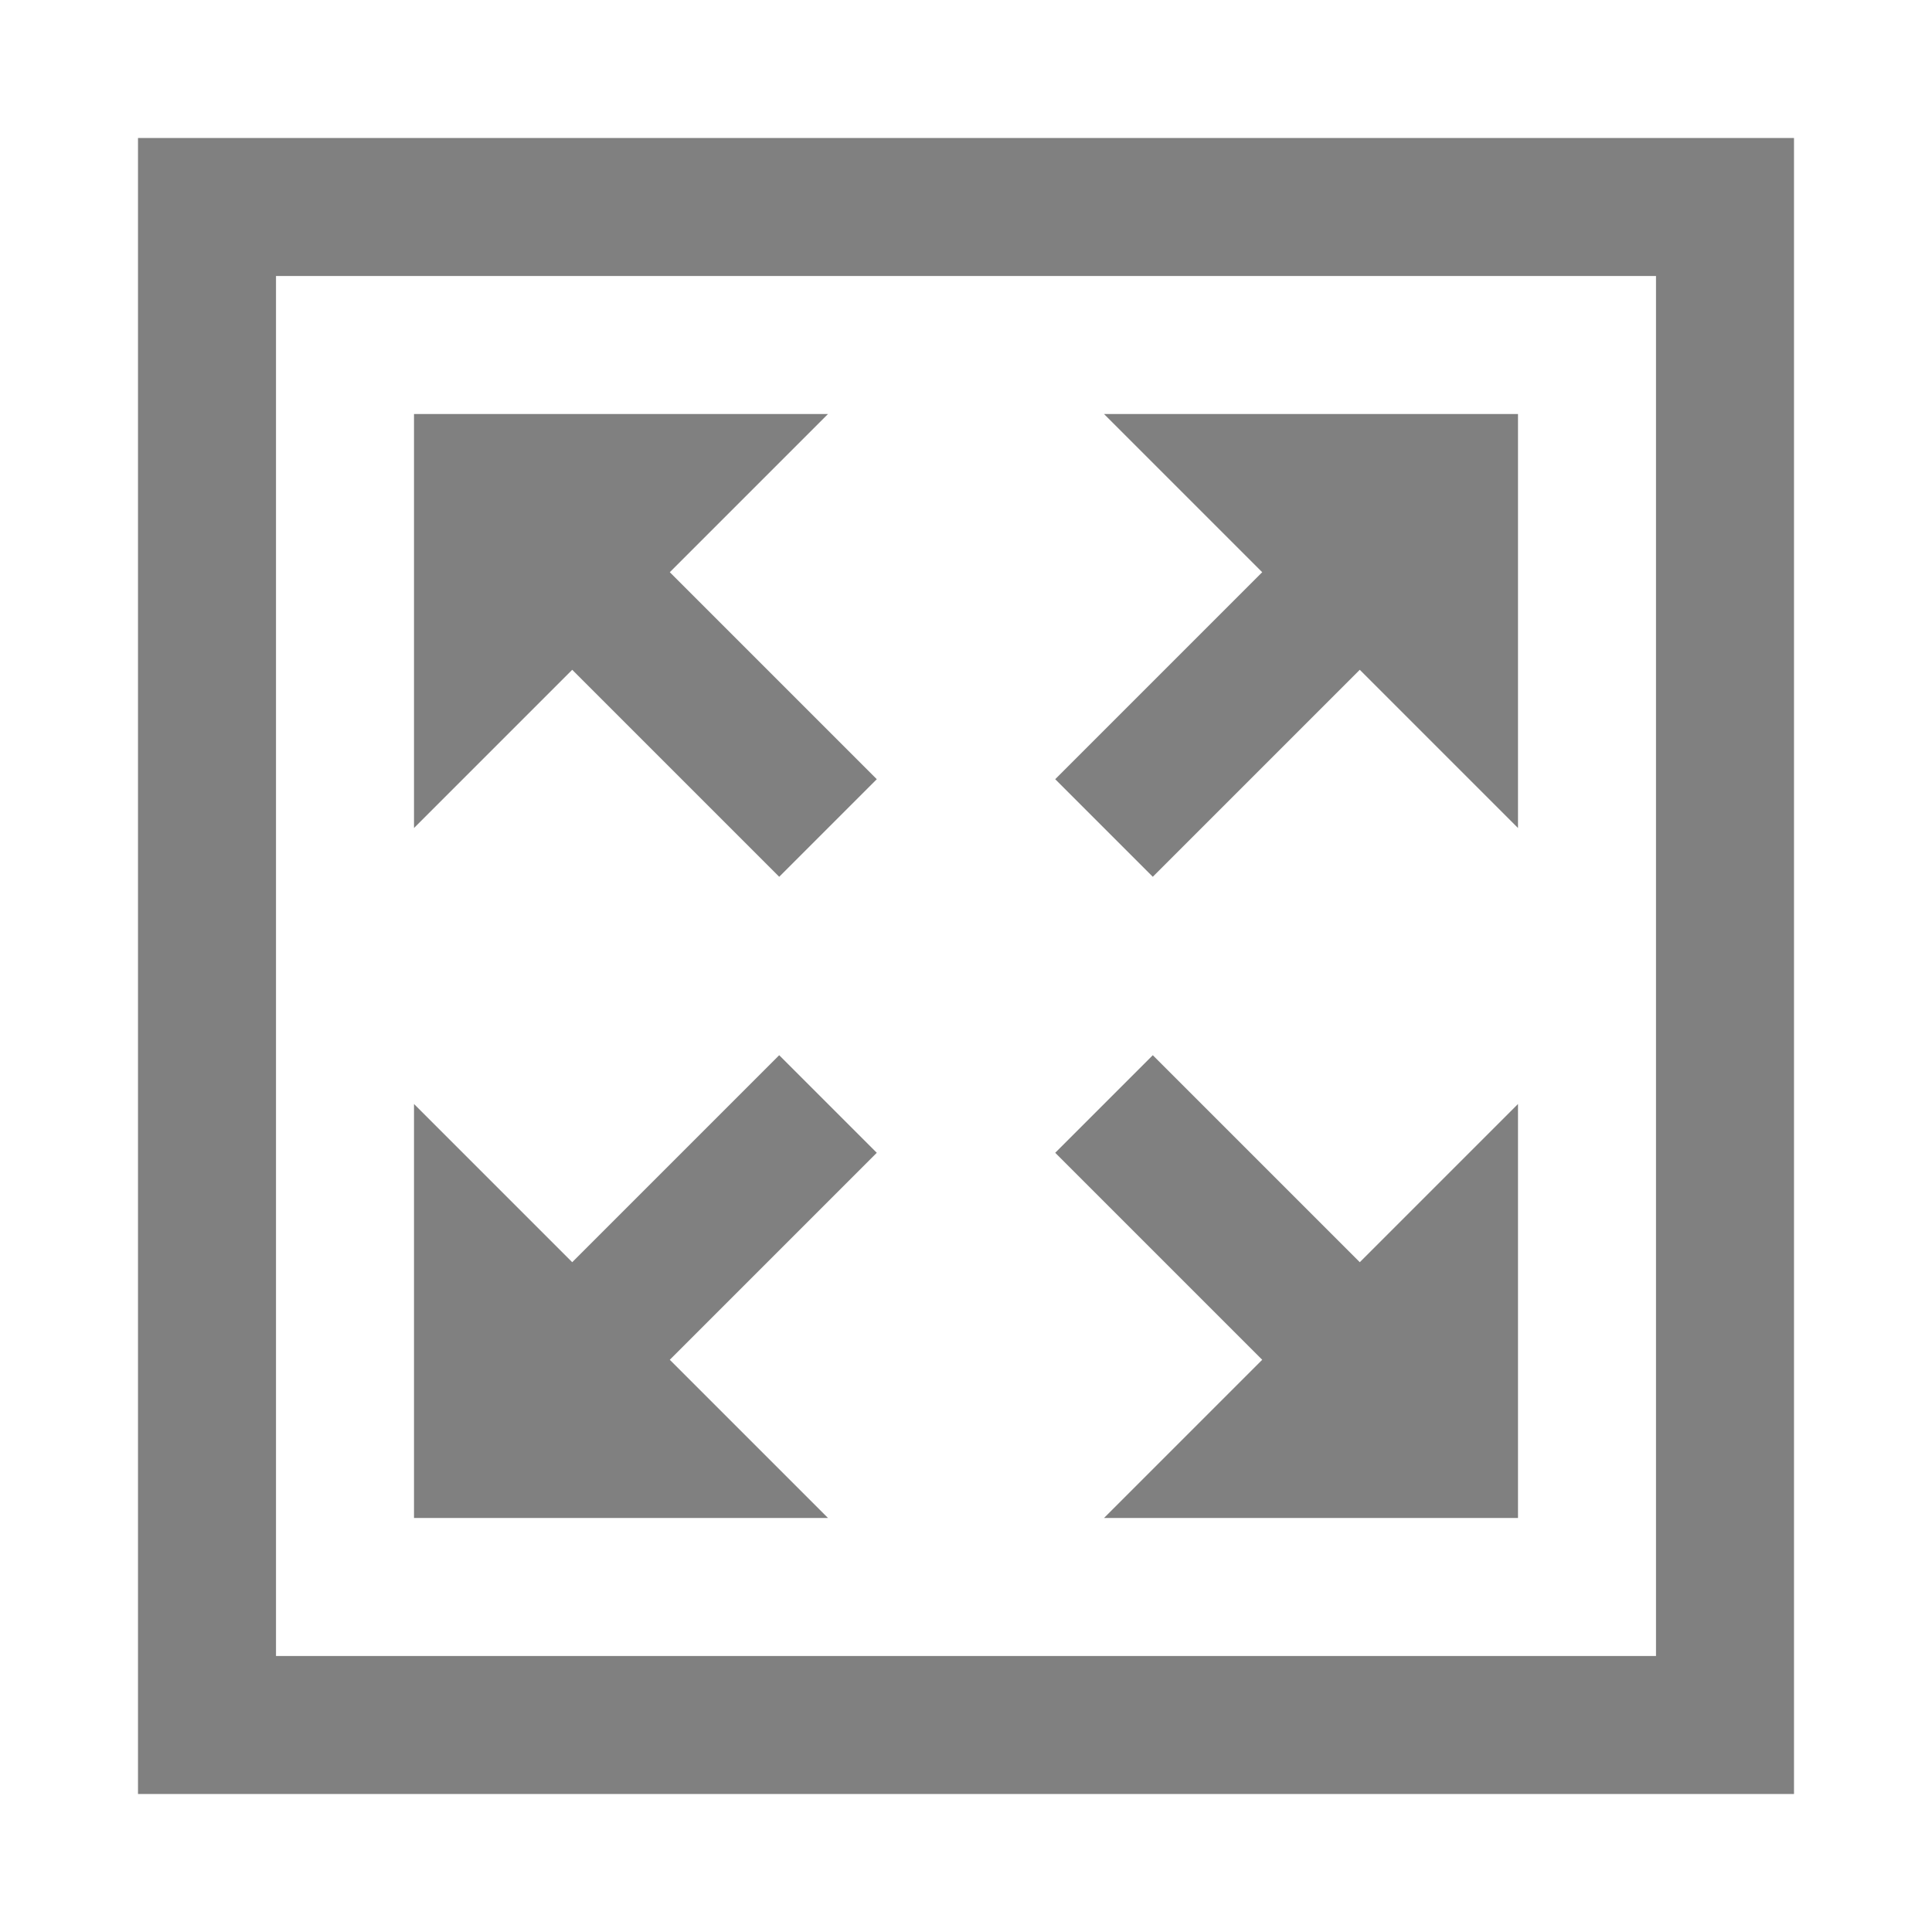
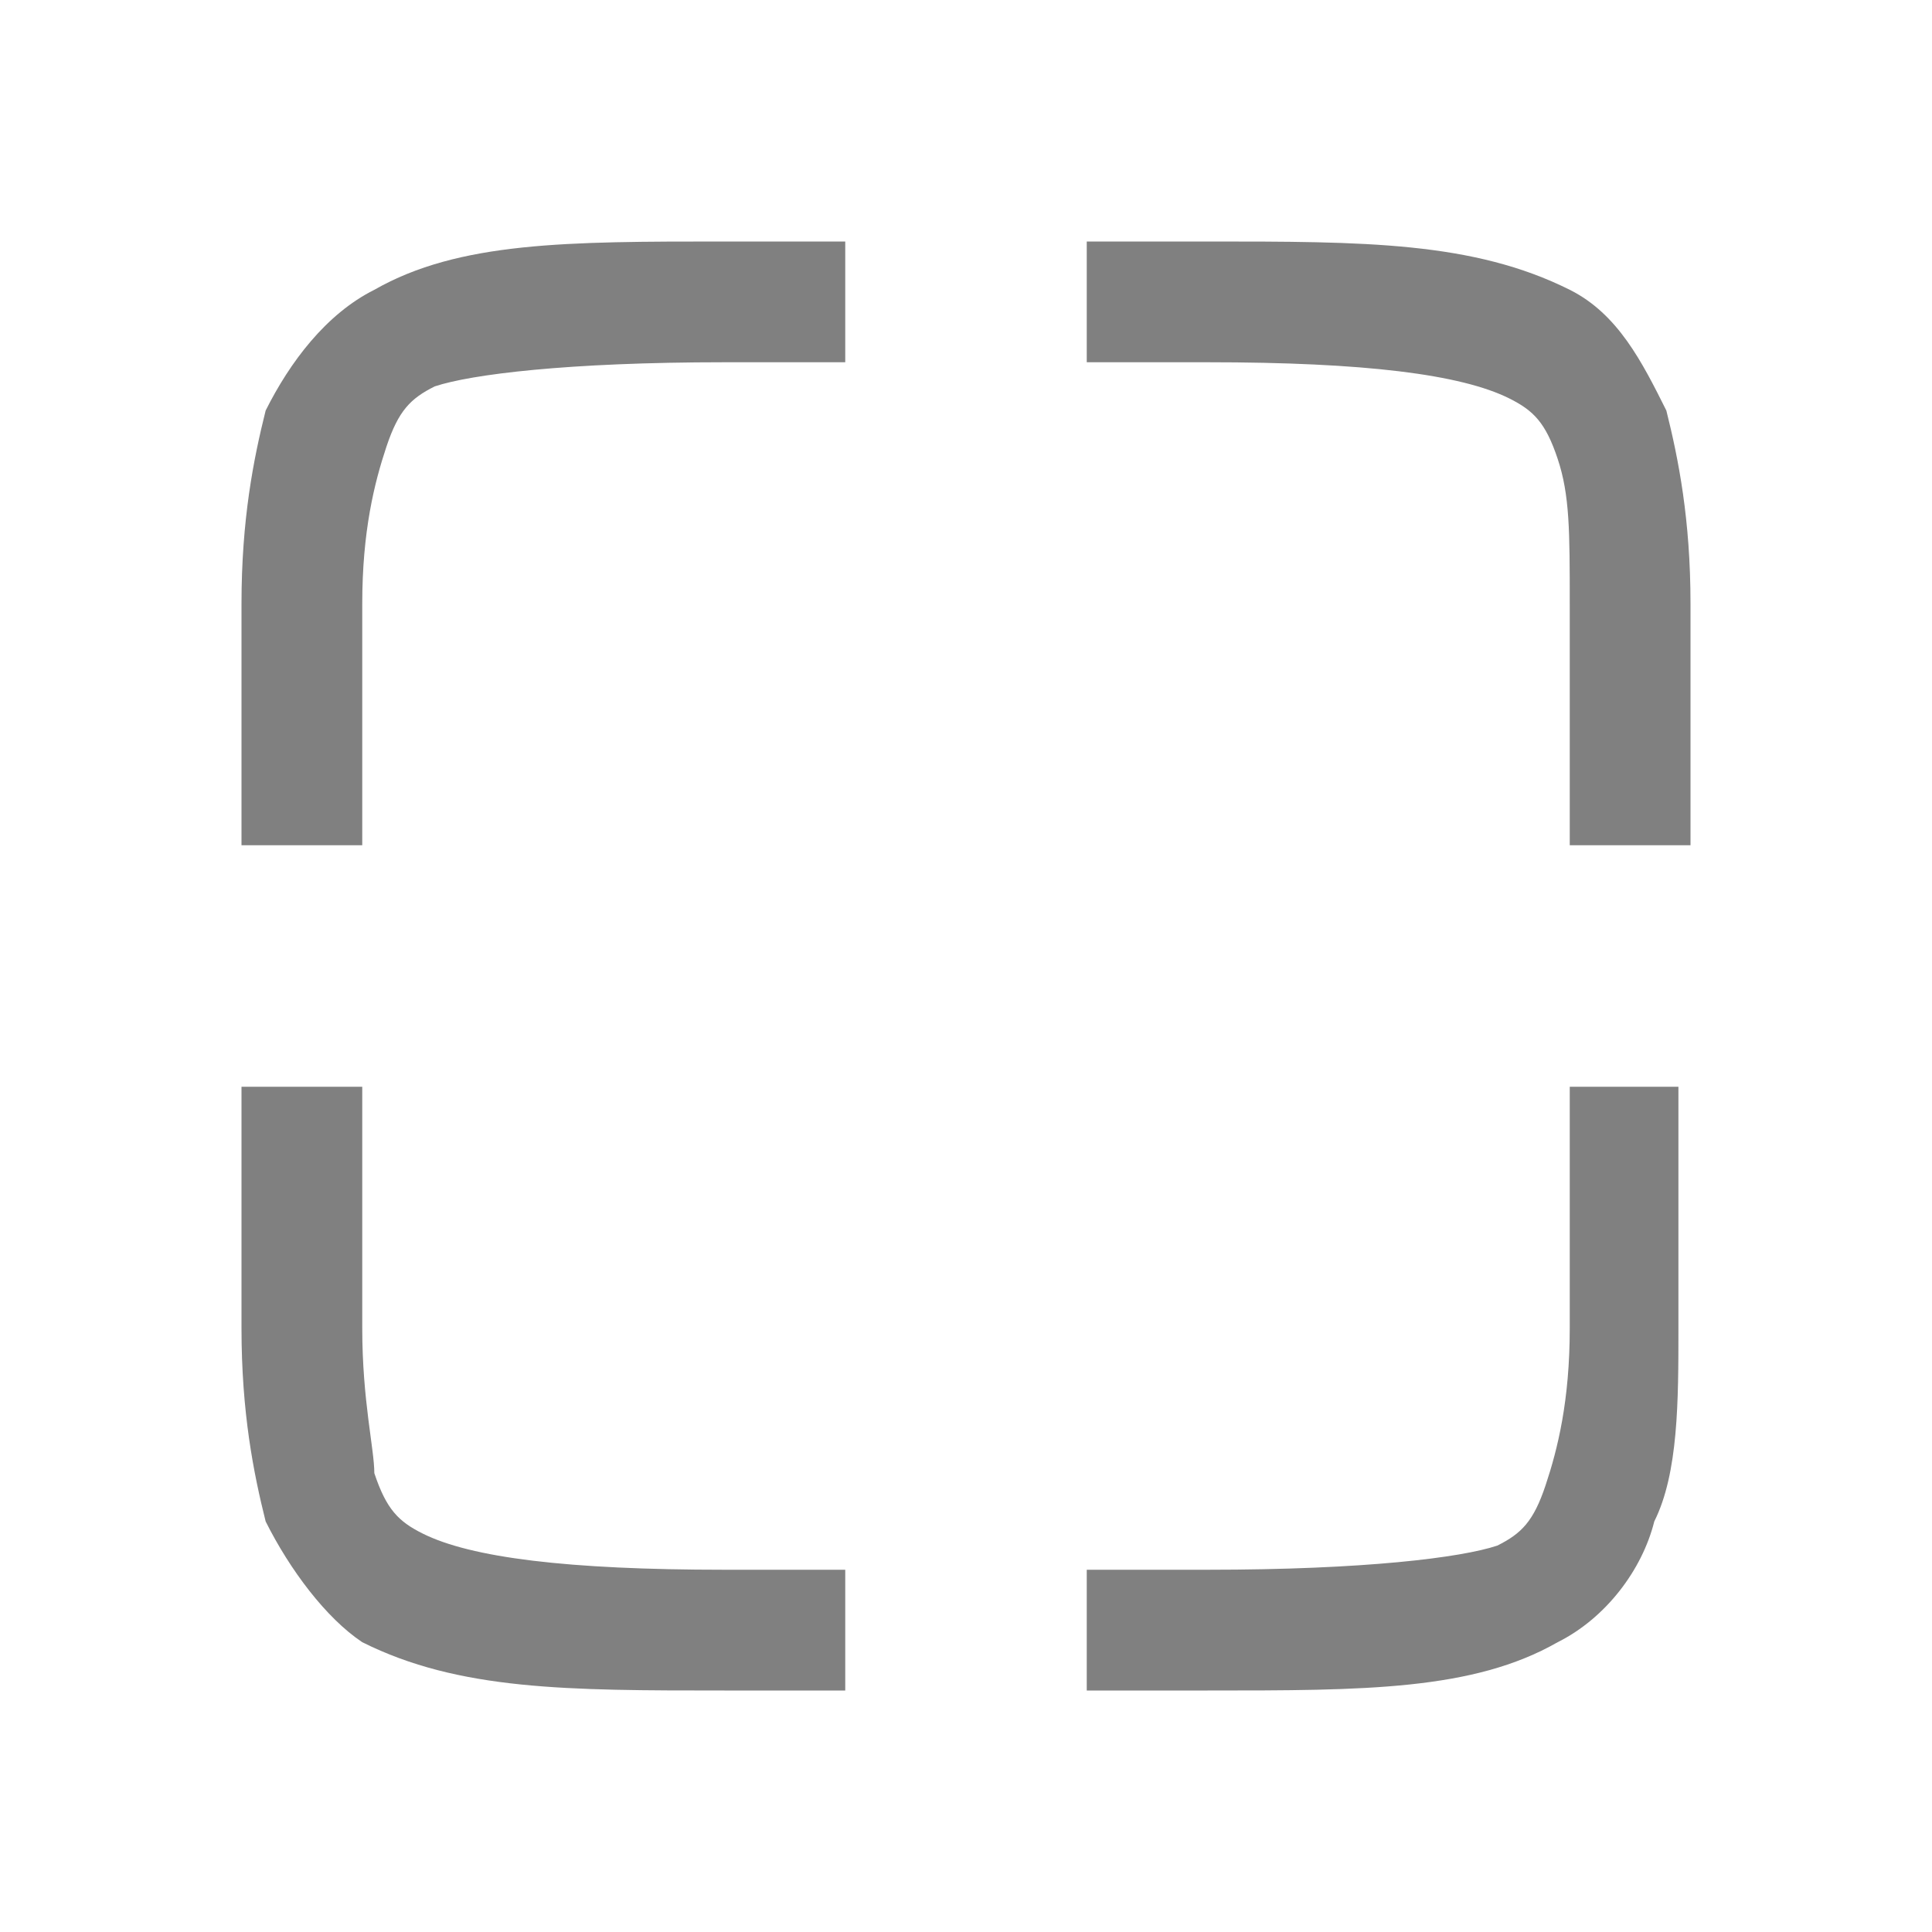
- <svg xmlns="http://www.w3.org/2000/svg" version="1.1" id="缩放" x="0px" y="0px" viewBox="0 0 14 14" style="enable-background:new 0 0 14 14;" xml:space="preserve">
+ <svg xmlns="http://www.w3.org/2000/svg" version="1.1" id="gtk-zoom-fit" x="0px" y="0px" viewBox="0 0 16 16" style="enable-background:new 0 0 16 16;" xml:space="preserve">
  <style type="text/css">
	.st0{fill:#808080;}
- 	.st1{fill:none;stroke:#808080;stroke-miterlimit:10;}
</style>
-   <g id="_14">
-     <g>
-       <path class="st0" d="M12,2v10H2V2H12 M13,1H1v12h12V1L13,1z" />
-     </g>
-     <polygon class="st0" points="11,3 8,3 11,6  " />
-     <polygon class="st0" points="3,3 3,6 6,3  " />
-     <polygon class="st0" points="11,11 11,8 8,11  " />
-     <polygon class="st0" points="3,11 6,11 3,8  " />
-   </g>
-   <line class="st1" x1="4" y1="10" x2="6" y2="8" />
-   <line class="st1" x1="4" y1="4" x2="6" y2="6" />
-   <line class="st1" x1="10" y1="4" x2="8" y2="6" />
-   <line class="st1" x1="10" y1="10" x2="8" y2="8" />
+   <path class="st0" d="M6,2C4.7,2,3.8,2,3.1,2.4C2.7,2.6,2.4,3,2.2,3.4C2.1,3.8,2,4.3,2,5v2h1V5c0-0.6,0.1-1,0.2-1.3  c0.1-0.3,0.2-0.4,0.4-0.5C3.9,3.1,4.7,3,6,3h1V2H6L6,2z M9,2v1h1c1.3,0,2.1,0.1,2.5,0.3c0.2,0.1,0.3,0.2,0.4,0.5S13,4.4,13,5v2h1V5  c0-0.7-0.1-1.2-0.2-1.6c-0.2-0.4-0.4-0.8-0.8-1C12.2,2,11.3,2,10,2h0L9,2z M2,9v2c0,0.7,0.1,1.2,0.2,1.6c0.2,0.4,0.5,0.8,0.8,1  C3.8,14,4.7,14,6,14h1v-1H6c-1.3,0-2.1-0.1-2.5-0.3c-0.2-0.1-0.3-0.2-0.4-0.5C3.1,12,3,11.6,3,11V9H2z M13,9v2c0,0.6-0.1,1-0.2,1.3  c-0.1,0.3-0.2,0.4-0.4,0.5C12.1,12.9,11.3,13,10,13H9v1h1c1.3,0,2.2,0,2.9-0.4c0.4-0.2,0.7-0.6,0.8-1c0.2-0.4,0.2-1,0.2-1.6V9H13z" />
</svg>
